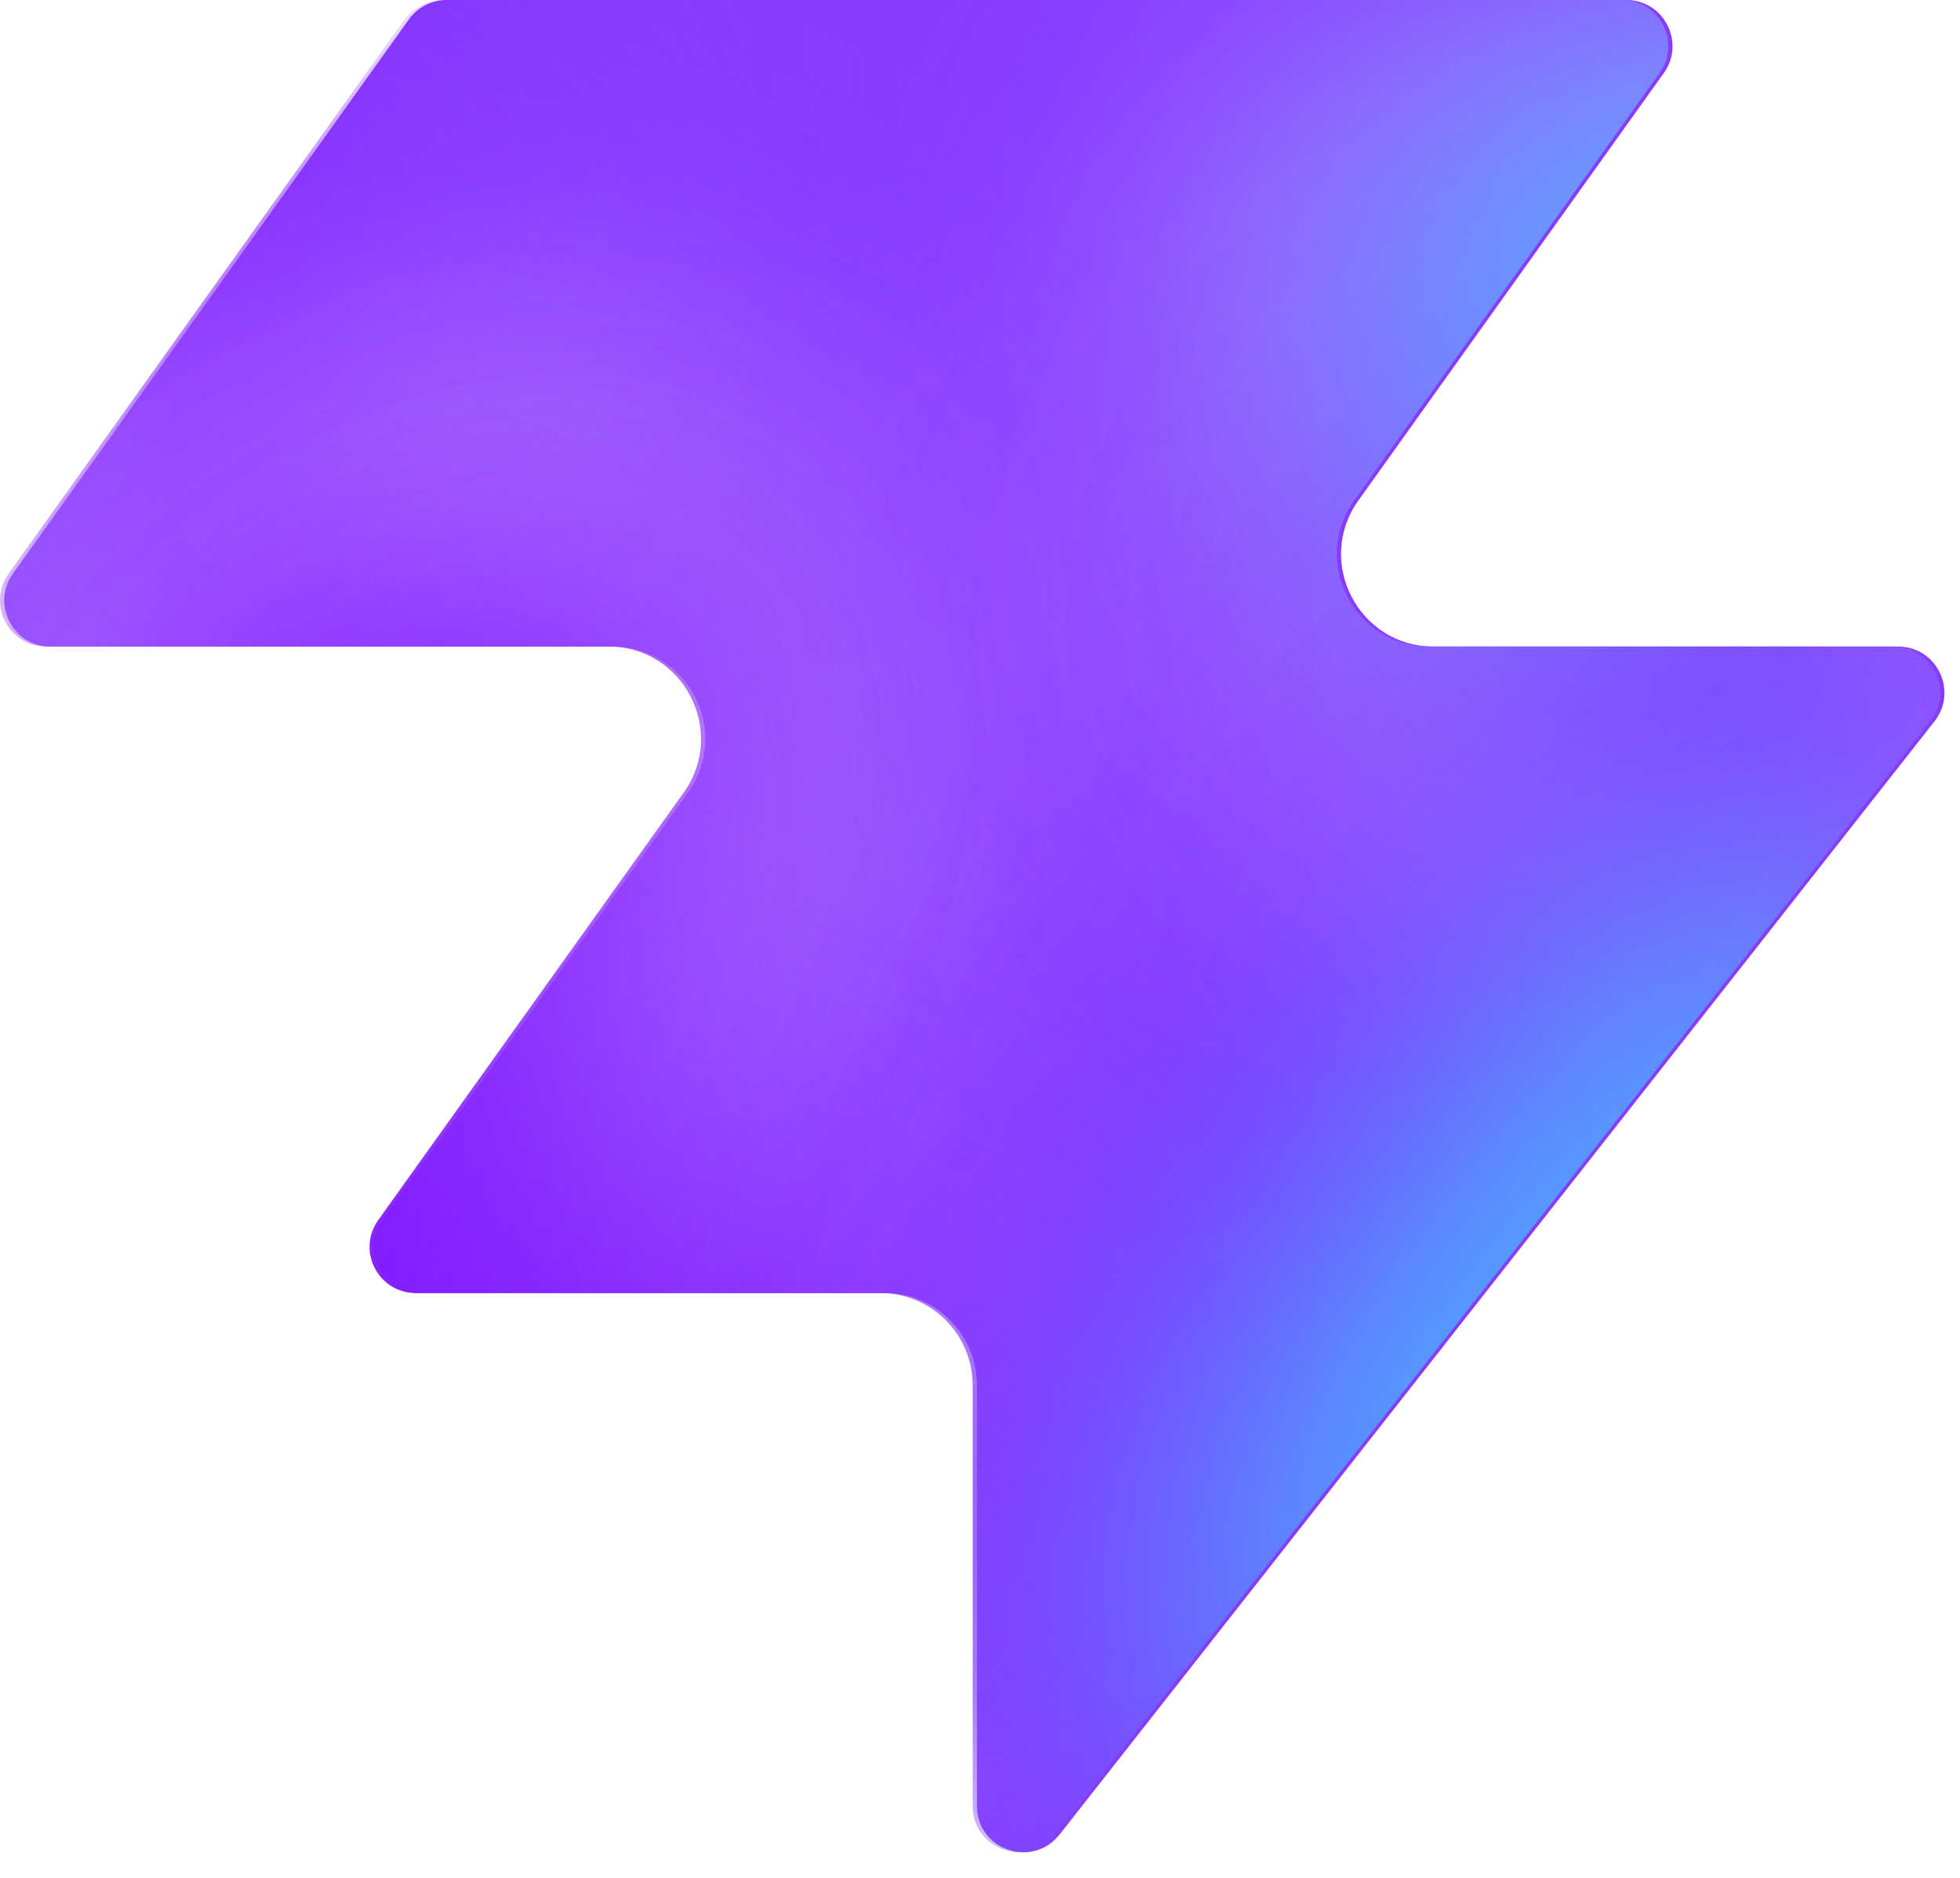
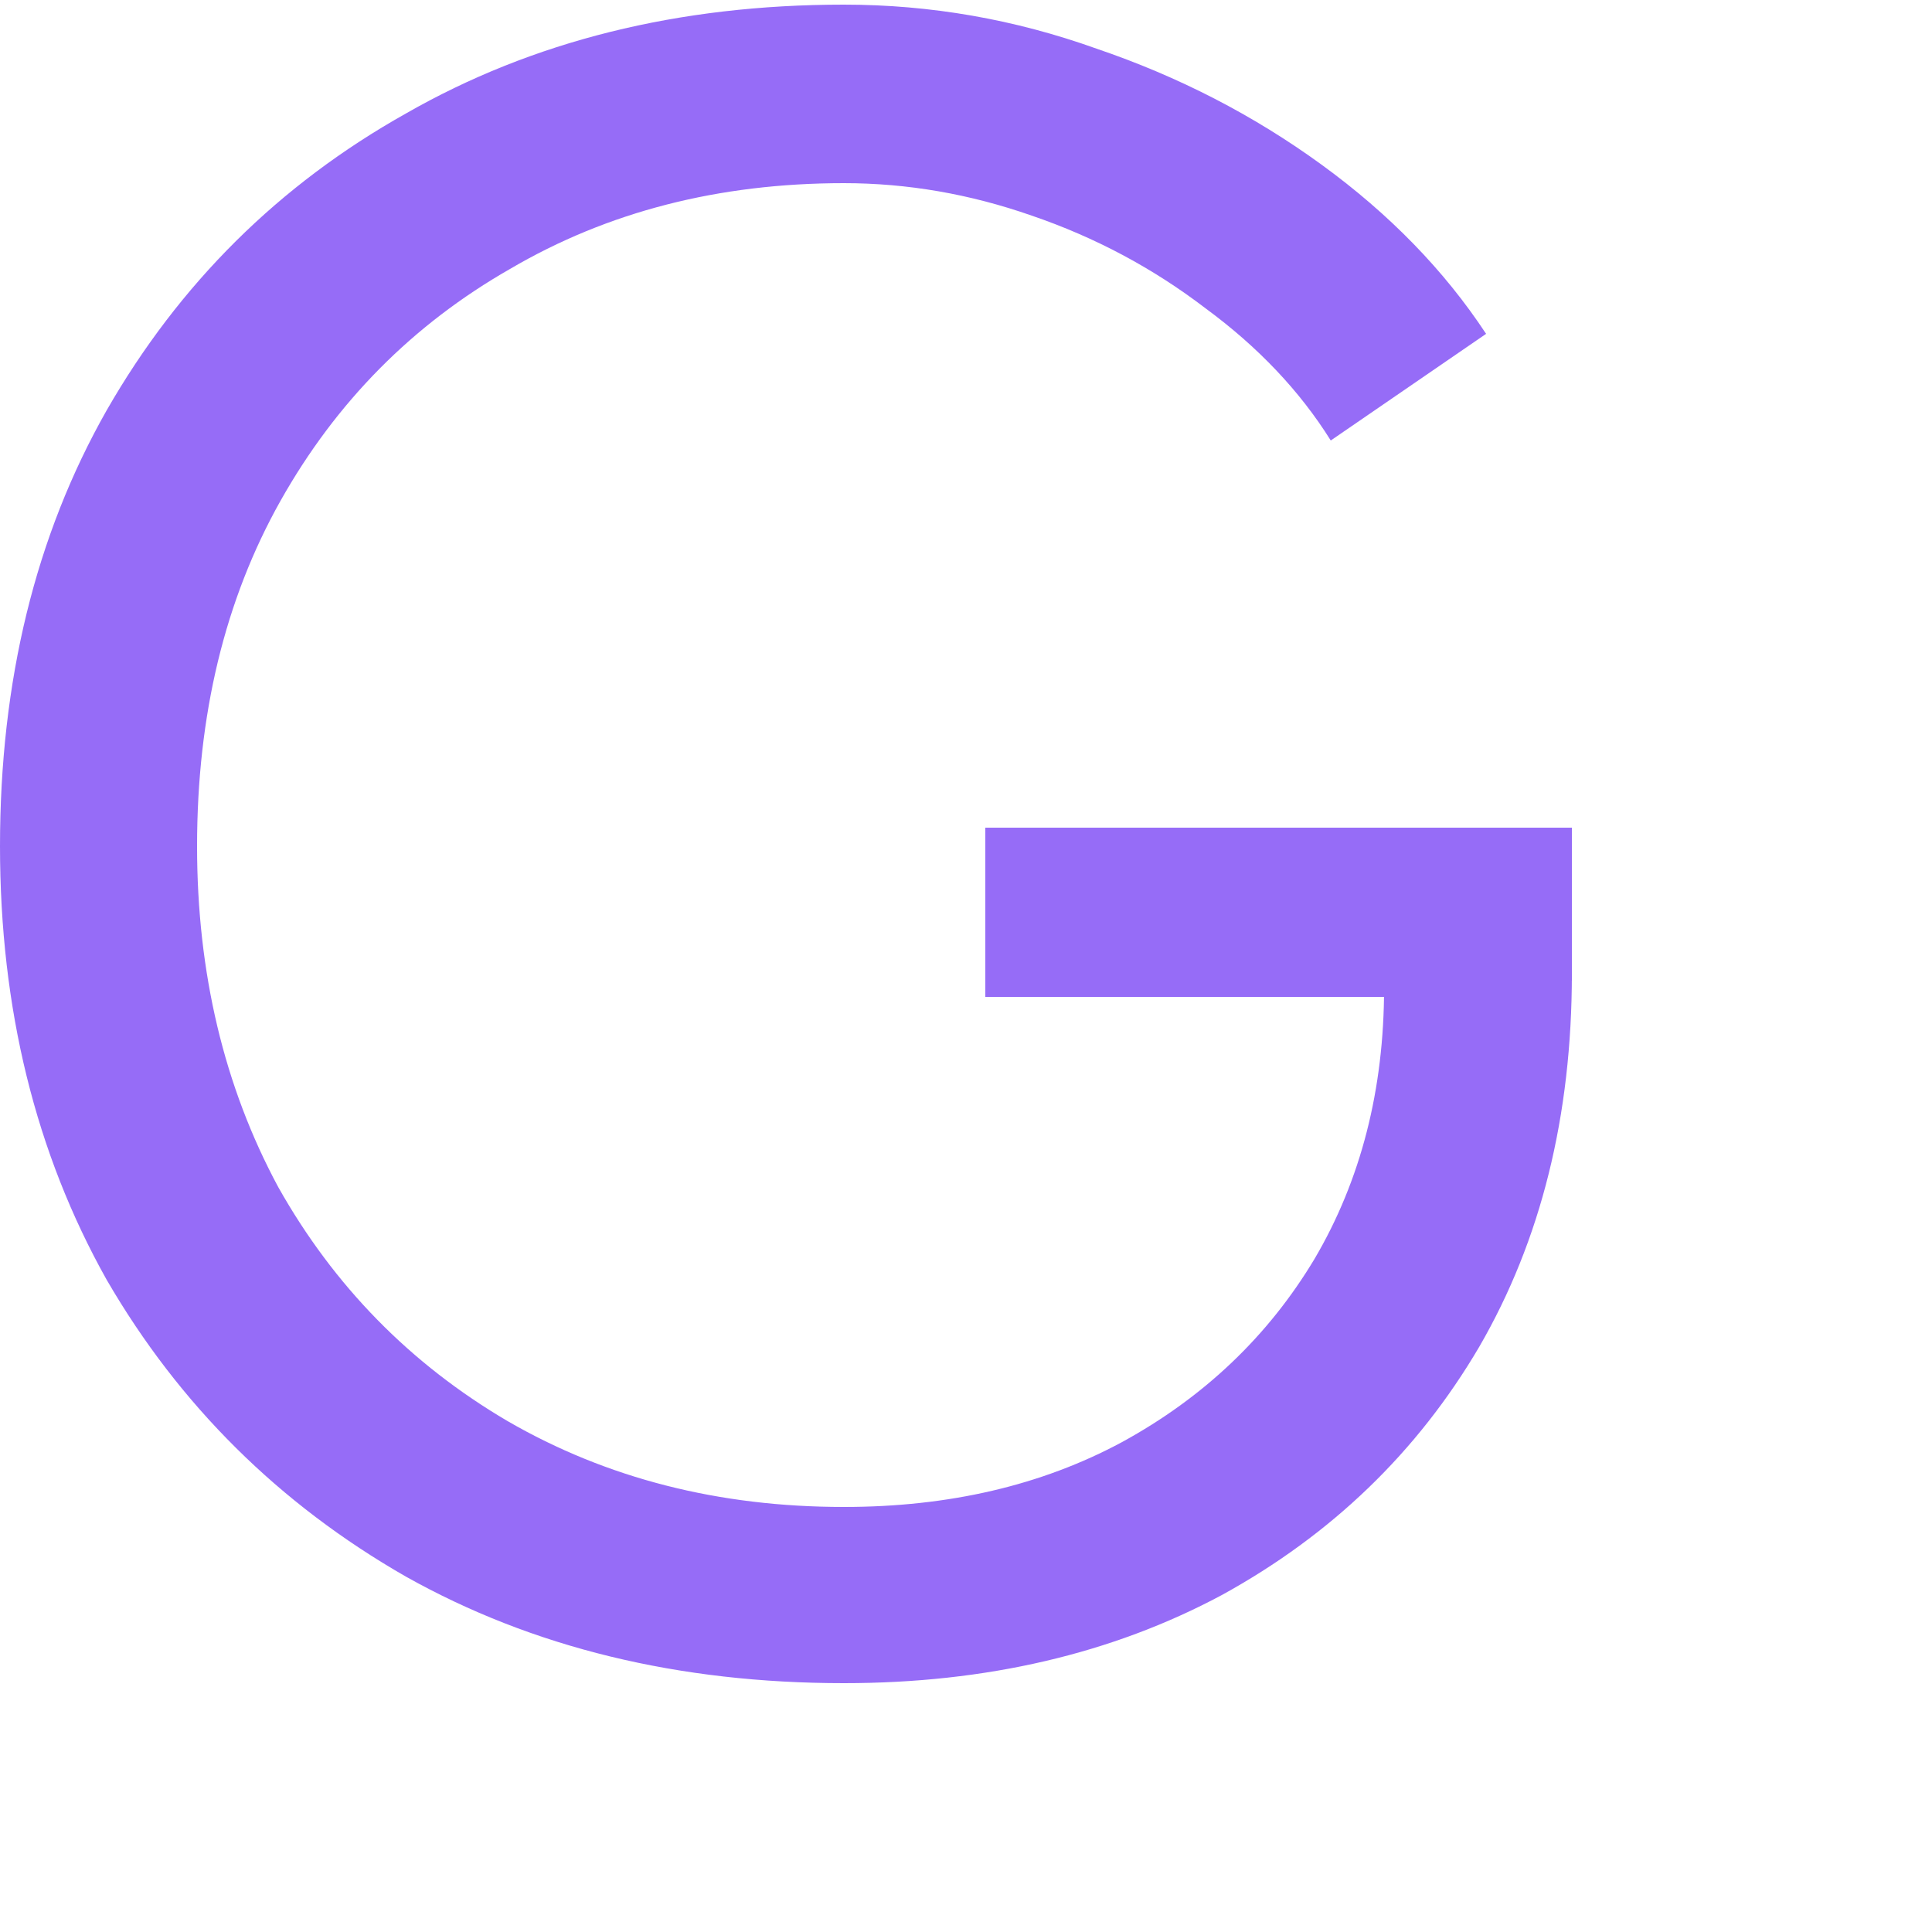
- <svg xmlns="http://www.w3.org/2000/svg" width="48" height="46" fill="none" viewBox="0 0 48 46">
-   <path fill="#863bff" d="M25.946 44.938c-.664.845-2.021.375-2.021-.698V33.937a2.26 2.26 0 0 0-2.262-2.262H10.287c-.92 0-1.456-1.04-.92-1.788l7.48-10.471c1.07-1.497 0-3.578-1.842-3.578H1.237c-.92 0-1.456-1.04-.92-1.788L10.013.474c.214-.297.556-.474.92-.474h28.894c.92 0 1.456 1.04.92 1.788l-7.48 10.471c-1.07 1.498 0 3.579 1.842 3.579h11.377c.943 0 1.473 1.088.89 1.83L25.947 44.94z" style="fill:#863bff;fill:color(display-p3 .525 .23 1);fill-opacity:1" />
-   <mask id="a" width="48" height="46" x="0" y="0" maskUnits="userSpaceOnUse" style="mask-type:alpha">
-     <path fill="#000" d="M25.842 44.938c-.664.844-2.021.375-2.021-.698V33.937a2.26 2.26 0 0 0-2.262-2.262H10.183c-.92 0-1.456-1.04-.92-1.788l7.48-10.471c1.07-1.498 0-3.579-1.842-3.579H1.133c-.92 0-1.456-1.04-.92-1.787L9.91.473c.214-.297.556-.474.92-.474h28.894c.92 0 1.456 1.04.92 1.788l-7.48 10.471c-1.07 1.498 0 3.578 1.842 3.578h11.377c.943 0 1.473 1.088.89 1.832L25.843 44.94z" style="fill:#000;fill-opacity:1" />
-   </mask>
-   <g mask="url(#a)">
-     <g filter="url(#b)">
-       <ellipse cx="5.508" cy="14.704" fill="#ede6ff" rx="5.508" ry="14.704" style="fill:#ede6ff;fill:color(display-p3 .927 .903 1);fill-opacity:1" transform="matrix(.00324 1 1 -.00324 -4.47 31.516)" />
-     </g>
-     <g filter="url(#c)">
-       <ellipse cx="10.399" cy="29.851" fill="#ede6ff" rx="10.399" ry="29.851" style="fill:#ede6ff;fill:color(display-p3 .927 .903 1);fill-opacity:1" transform="matrix(.00324 1 1 -.00324 -39.328 7.883)" />
-     </g>
-     <g filter="url(#d)">
-       <ellipse cx="5.508" cy="30.487" fill="#7e14ff" rx="5.508" ry="30.487" style="fill:#7e14ff;fill:color(display-p3 .492 .077 1);fill-opacity:1" transform="rotate(89.814 -25.913 -14.639)scale(1 -1)" />
-     </g>
-     <g filter="url(#e)">
-       <ellipse cx="5.508" cy="30.599" fill="#7e14ff" rx="5.508" ry="30.599" style="fill:#7e14ff;fill:color(display-p3 .492 .077 1);fill-opacity:1" transform="rotate(89.814 -32.644 -3.334)scale(1 -1)" />
-     </g>
-     <g filter="url(#f)">
-       <ellipse cx="5.508" cy="30.599" fill="#7e14ff" rx="5.508" ry="30.599" style="fill:#7e14ff;fill:color(display-p3 .492 .077 1);fill-opacity:1" transform="matrix(.00324 1 1 -.00324 -34.34 30.47)" />
-     </g>
-     <g filter="url(#g)">
-       <ellipse cx="14.072" cy="22.078" fill="#ede6ff" rx="14.072" ry="22.078" style="fill:#ede6ff;fill:color(display-p3 .927 .903 1);fill-opacity:1" transform="rotate(93.35 24.506 48.493)scale(-1 1)" />
-     </g>
-     <g filter="url(#h)">
-       <ellipse cx="3.47" cy="21.501" fill="#7e14ff" rx="3.47" ry="21.501" style="fill:#7e14ff;fill:color(display-p3 .492 .077 1);fill-opacity:1" transform="rotate(89.009 28.708 47.59)scale(-1 1)" />
-     </g>
-     <g filter="url(#i)">
-       <ellipse cx="3.47" cy="21.501" fill="#7e14ff" rx="3.47" ry="21.501" style="fill:#7e14ff;fill:color(display-p3 .492 .077 1);fill-opacity:1" transform="rotate(89.009 28.708 47.59)scale(-1 1)" />
-     </g>
-     <g filter="url(#j)">
-       <ellipse cx=".387" cy="8.972" fill="#7e14ff" rx="4.407" ry="29.108" style="fill:#7e14ff;fill:color(display-p3 .492 .077 1);fill-opacity:1" transform="rotate(39.51 .387 8.972)" />
-     </g>
-     <g filter="url(#k)">
-       <ellipse cx="47.523" cy="-6.092" fill="#7e14ff" rx="4.407" ry="29.108" style="fill:#7e14ff;fill:color(display-p3 .492 .077 1);fill-opacity:1" transform="rotate(37.892 47.523 -6.092)" />
-     </g>
-     <g filter="url(#l)">
-       <ellipse cx="41.412" cy="6.333" fill="#47bfff" rx="5.971" ry="9.665" style="fill:#47bfff;fill:color(display-p3 .28 .748 1);fill-opacity:1" transform="rotate(37.892 41.412 6.333)" />
-     </g>
-     <g filter="url(#m)">
-       <ellipse cx="-1.879" cy="38.332" fill="#7e14ff" rx="4.407" ry="29.108" style="fill:#7e14ff;fill:color(display-p3 .492 .077 1);fill-opacity:1" transform="rotate(37.892 -1.88 38.332)" />
-     </g>
-     <g filter="url(#n)">
-       <ellipse cx="-1.879" cy="38.332" fill="#7e14ff" rx="4.407" ry="29.108" style="fill:#7e14ff;fill:color(display-p3 .492 .077 1);fill-opacity:1" transform="rotate(37.892 -1.88 38.332)" />
-     </g>
-     <g filter="url(#o)">
-       <ellipse cx="35.651" cy="29.907" fill="#7e14ff" rx="4.407" ry="29.108" style="fill:#7e14ff;fill:color(display-p3 .492 .077 1);fill-opacity:1" transform="rotate(37.892 35.651 29.907)" />
-     </g>
-     <g filter="url(#p)">
-       <ellipse cx="38.418" cy="32.4" fill="#47bfff" rx="5.971" ry="15.297" style="fill:#47bfff;fill:color(display-p3 .28 .748 1);fill-opacity:1" transform="rotate(37.892 38.418 32.4)" />
-     </g>
-   </g>
-   <defs>
-     <filter id="b" width="60.045" height="41.654" x="-19.77" y="16.149" color-interpolation-filters="sRGB" filterUnits="userSpaceOnUse">
-       <feFlood flood-opacity="0" result="BackgroundImageFix" />
-       <feBlend in="SourceGraphic" in2="BackgroundImageFix" result="shape" />
-       <feGaussianBlur result="effect1_foregroundBlur_2002_17158" stdDeviation="7.659" />
-     </filter>
-     <filter id="c" width="90.34" height="51.437" x="-54.613" y="-7.533" color-interpolation-filters="sRGB" filterUnits="userSpaceOnUse">
-       <feFlood flood-opacity="0" result="BackgroundImageFix" />
-       <feBlend in="SourceGraphic" in2="BackgroundImageFix" result="shape" />
-       <feGaussianBlur result="effect1_foregroundBlur_2002_17158" stdDeviation="7.659" />
-     </filter>
-     <filter id="d" width="79.355" height="29.4" x="-49.64" y="2.03" color-interpolation-filters="sRGB" filterUnits="userSpaceOnUse">
-       <feFlood flood-opacity="0" result="BackgroundImageFix" />
-       <feBlend in="SourceGraphic" in2="BackgroundImageFix" result="shape" />
-       <feGaussianBlur result="effect1_foregroundBlur_2002_17158" stdDeviation="4.596" />
-     </filter>
-     <filter id="e" width="79.579" height="29.4" x="-45.045" y="20.029" color-interpolation-filters="sRGB" filterUnits="userSpaceOnUse">
-       <feFlood flood-opacity="0" result="BackgroundImageFix" />
-       <feBlend in="SourceGraphic" in2="BackgroundImageFix" result="shape" />
-       <feGaussianBlur result="effect1_foregroundBlur_2002_17158" stdDeviation="4.596" />
-     </filter>
-     <filter id="f" width="79.579" height="29.4" x="-43.513" y="21.178" color-interpolation-filters="sRGB" filterUnits="userSpaceOnUse">
-       <feFlood flood-opacity="0" result="BackgroundImageFix" />
-       <feBlend in="SourceGraphic" in2="BackgroundImageFix" result="shape" />
-       <feGaussianBlur result="effect1_foregroundBlur_2002_17158" stdDeviation="4.596" />
-     </filter>
-     <filter id="g" width="74.749" height="58.852" x="15.756" y="-17.901" color-interpolation-filters="sRGB" filterUnits="userSpaceOnUse">
-       <feFlood flood-opacity="0" result="BackgroundImageFix" />
-       <feBlend in="SourceGraphic" in2="BackgroundImageFix" result="shape" />
-       <feGaussianBlur result="effect1_foregroundBlur_2002_17158" stdDeviation="7.659" />
-     </filter>
-     <filter id="h" width="61.377" height="25.362" x="23.548" y="2.284" color-interpolation-filters="sRGB" filterUnits="userSpaceOnUse">
-       <feFlood flood-opacity="0" result="BackgroundImageFix" />
-       <feBlend in="SourceGraphic" in2="BackgroundImageFix" result="shape" />
-       <feGaussianBlur result="effect1_foregroundBlur_2002_17158" stdDeviation="4.596" />
-     </filter>
-     <filter id="i" width="61.377" height="25.362" x="23.548" y="2.284" color-interpolation-filters="sRGB" filterUnits="userSpaceOnUse">
-       <feFlood flood-opacity="0" result="BackgroundImageFix" />
-       <feBlend in="SourceGraphic" in2="BackgroundImageFix" result="shape" />
-       <feGaussianBlur result="effect1_foregroundBlur_2002_17158" stdDeviation="4.596" />
-     </filter>
-     <filter id="j" width="56.045" height="63.649" x="-27.636" y="-22.853" color-interpolation-filters="sRGB" filterUnits="userSpaceOnUse">
-       <feFlood flood-opacity="0" result="BackgroundImageFix" />
-       <feBlend in="SourceGraphic" in2="BackgroundImageFix" result="shape" />
-       <feGaussianBlur result="effect1_foregroundBlur_2002_17158" stdDeviation="4.596" />
-     </filter>
-     <filter id="k" width="54.814" height="64.646" x="20.116" y="-38.415" color-interpolation-filters="sRGB" filterUnits="userSpaceOnUse">
-       <feFlood flood-opacity="0" result="BackgroundImageFix" />
-       <feBlend in="SourceGraphic" in2="BackgroundImageFix" result="shape" />
-       <feGaussianBlur result="effect1_foregroundBlur_2002_17158" stdDeviation="4.596" />
-     </filter>
-     <filter id="l" width="33.541" height="35.313" x="24.641" y="-11.323" color-interpolation-filters="sRGB" filterUnits="userSpaceOnUse">
-       <feFlood flood-opacity="0" result="BackgroundImageFix" />
-       <feBlend in="SourceGraphic" in2="BackgroundImageFix" result="shape" />
-       <feGaussianBlur result="effect1_foregroundBlur_2002_17158" stdDeviation="4.596" />
-     </filter>
-     <filter id="m" width="54.814" height="64.646" x="-29.286" y="6.009" color-interpolation-filters="sRGB" filterUnits="userSpaceOnUse">
-       <feFlood flood-opacity="0" result="BackgroundImageFix" />
-       <feBlend in="SourceGraphic" in2="BackgroundImageFix" result="shape" />
-       <feGaussianBlur result="effect1_foregroundBlur_2002_17158" stdDeviation="4.596" />
-     </filter>
-     <filter id="n" width="54.814" height="64.646" x="-29.286" y="6.009" color-interpolation-filters="sRGB" filterUnits="userSpaceOnUse">
-       <feFlood flood-opacity="0" result="BackgroundImageFix" />
-       <feBlend in="SourceGraphic" in2="BackgroundImageFix" result="shape" />
-       <feGaussianBlur result="effect1_foregroundBlur_2002_17158" stdDeviation="4.596" />
-     </filter>
-     <filter id="o" width="54.814" height="64.646" x="8.244" y="-2.416" color-interpolation-filters="sRGB" filterUnits="userSpaceOnUse">
-       <feFlood flood-opacity="0" result="BackgroundImageFix" />
-       <feBlend in="SourceGraphic" in2="BackgroundImageFix" result="shape" />
-       <feGaussianBlur result="effect1_foregroundBlur_2002_17158" stdDeviation="4.596" />
-     </filter>
-     <filter id="p" width="39.409" height="43.623" x="18.713" y="10.588" color-interpolation-filters="sRGB" filterUnits="userSpaceOnUse">
-       <feFlood flood-opacity="0" result="BackgroundImageFix" />
-       <feBlend in="SourceGraphic" in2="BackgroundImageFix" result="shape" />
-       <feGaussianBlur result="effect1_foregroundBlur_2002_17158" stdDeviation="4.596" />
-     </filter>
-   </defs>
+ <svg xmlns="http://www.w3.org/2000/svg" width="30" height="30" viewBox="0 0 30 30" fill="none">
+   <path d="M13.104 26.136C10.536 26.136 8.268 25.584 6.3 24.48C4.332 23.352 2.784 21.816 1.656 19.872C0.552 17.904 0 15.66 0 13.14C0 10.572 0.552 8.316 1.656 6.372C2.784 4.404 4.332 2.868 6.3 1.764C8.268 0.636 10.536 0.072 13.104 0.072C14.448 0.072 15.756 0.3 17.028 0.756C18.3 1.188 19.464 1.788 20.52 2.556C21.576 3.324 22.428 4.2 23.076 5.184L20.664 6.84C20.184 6.072 19.536 5.388 18.72 4.788C17.904 4.164 17.004 3.684 16.02 3.348C15.06 3.012 14.088 2.844 13.104 2.844C11.16 2.844 9.432 3.288 7.92 4.176C6.408 5.04 5.22 6.24 4.356 7.776C3.492 9.312 3.06 11.1 3.06 13.14C3.06 15.108 3.48 16.872 4.32 18.432C5.184 19.968 6.372 21.18 7.884 22.068C9.42 22.956 11.16 23.4 13.104 23.4C14.736 23.4 16.176 23.064 17.424 22.392C18.696 21.696 19.692 20.748 20.412 19.548C21.132 18.324 21.492 16.92 21.492 15.336L24.408 15.12C24.408 17.328 23.928 19.26 22.968 20.916C22.008 22.548 20.676 23.832 18.972 24.768C17.268 25.68 15.312 26.136 13.104 26.136ZM15.3 15.48V12.852H24.408V15.228L22.968 15.48H15.3Z" fill="#8B5CF6" fill-opacity="0.902" />
</svg>
